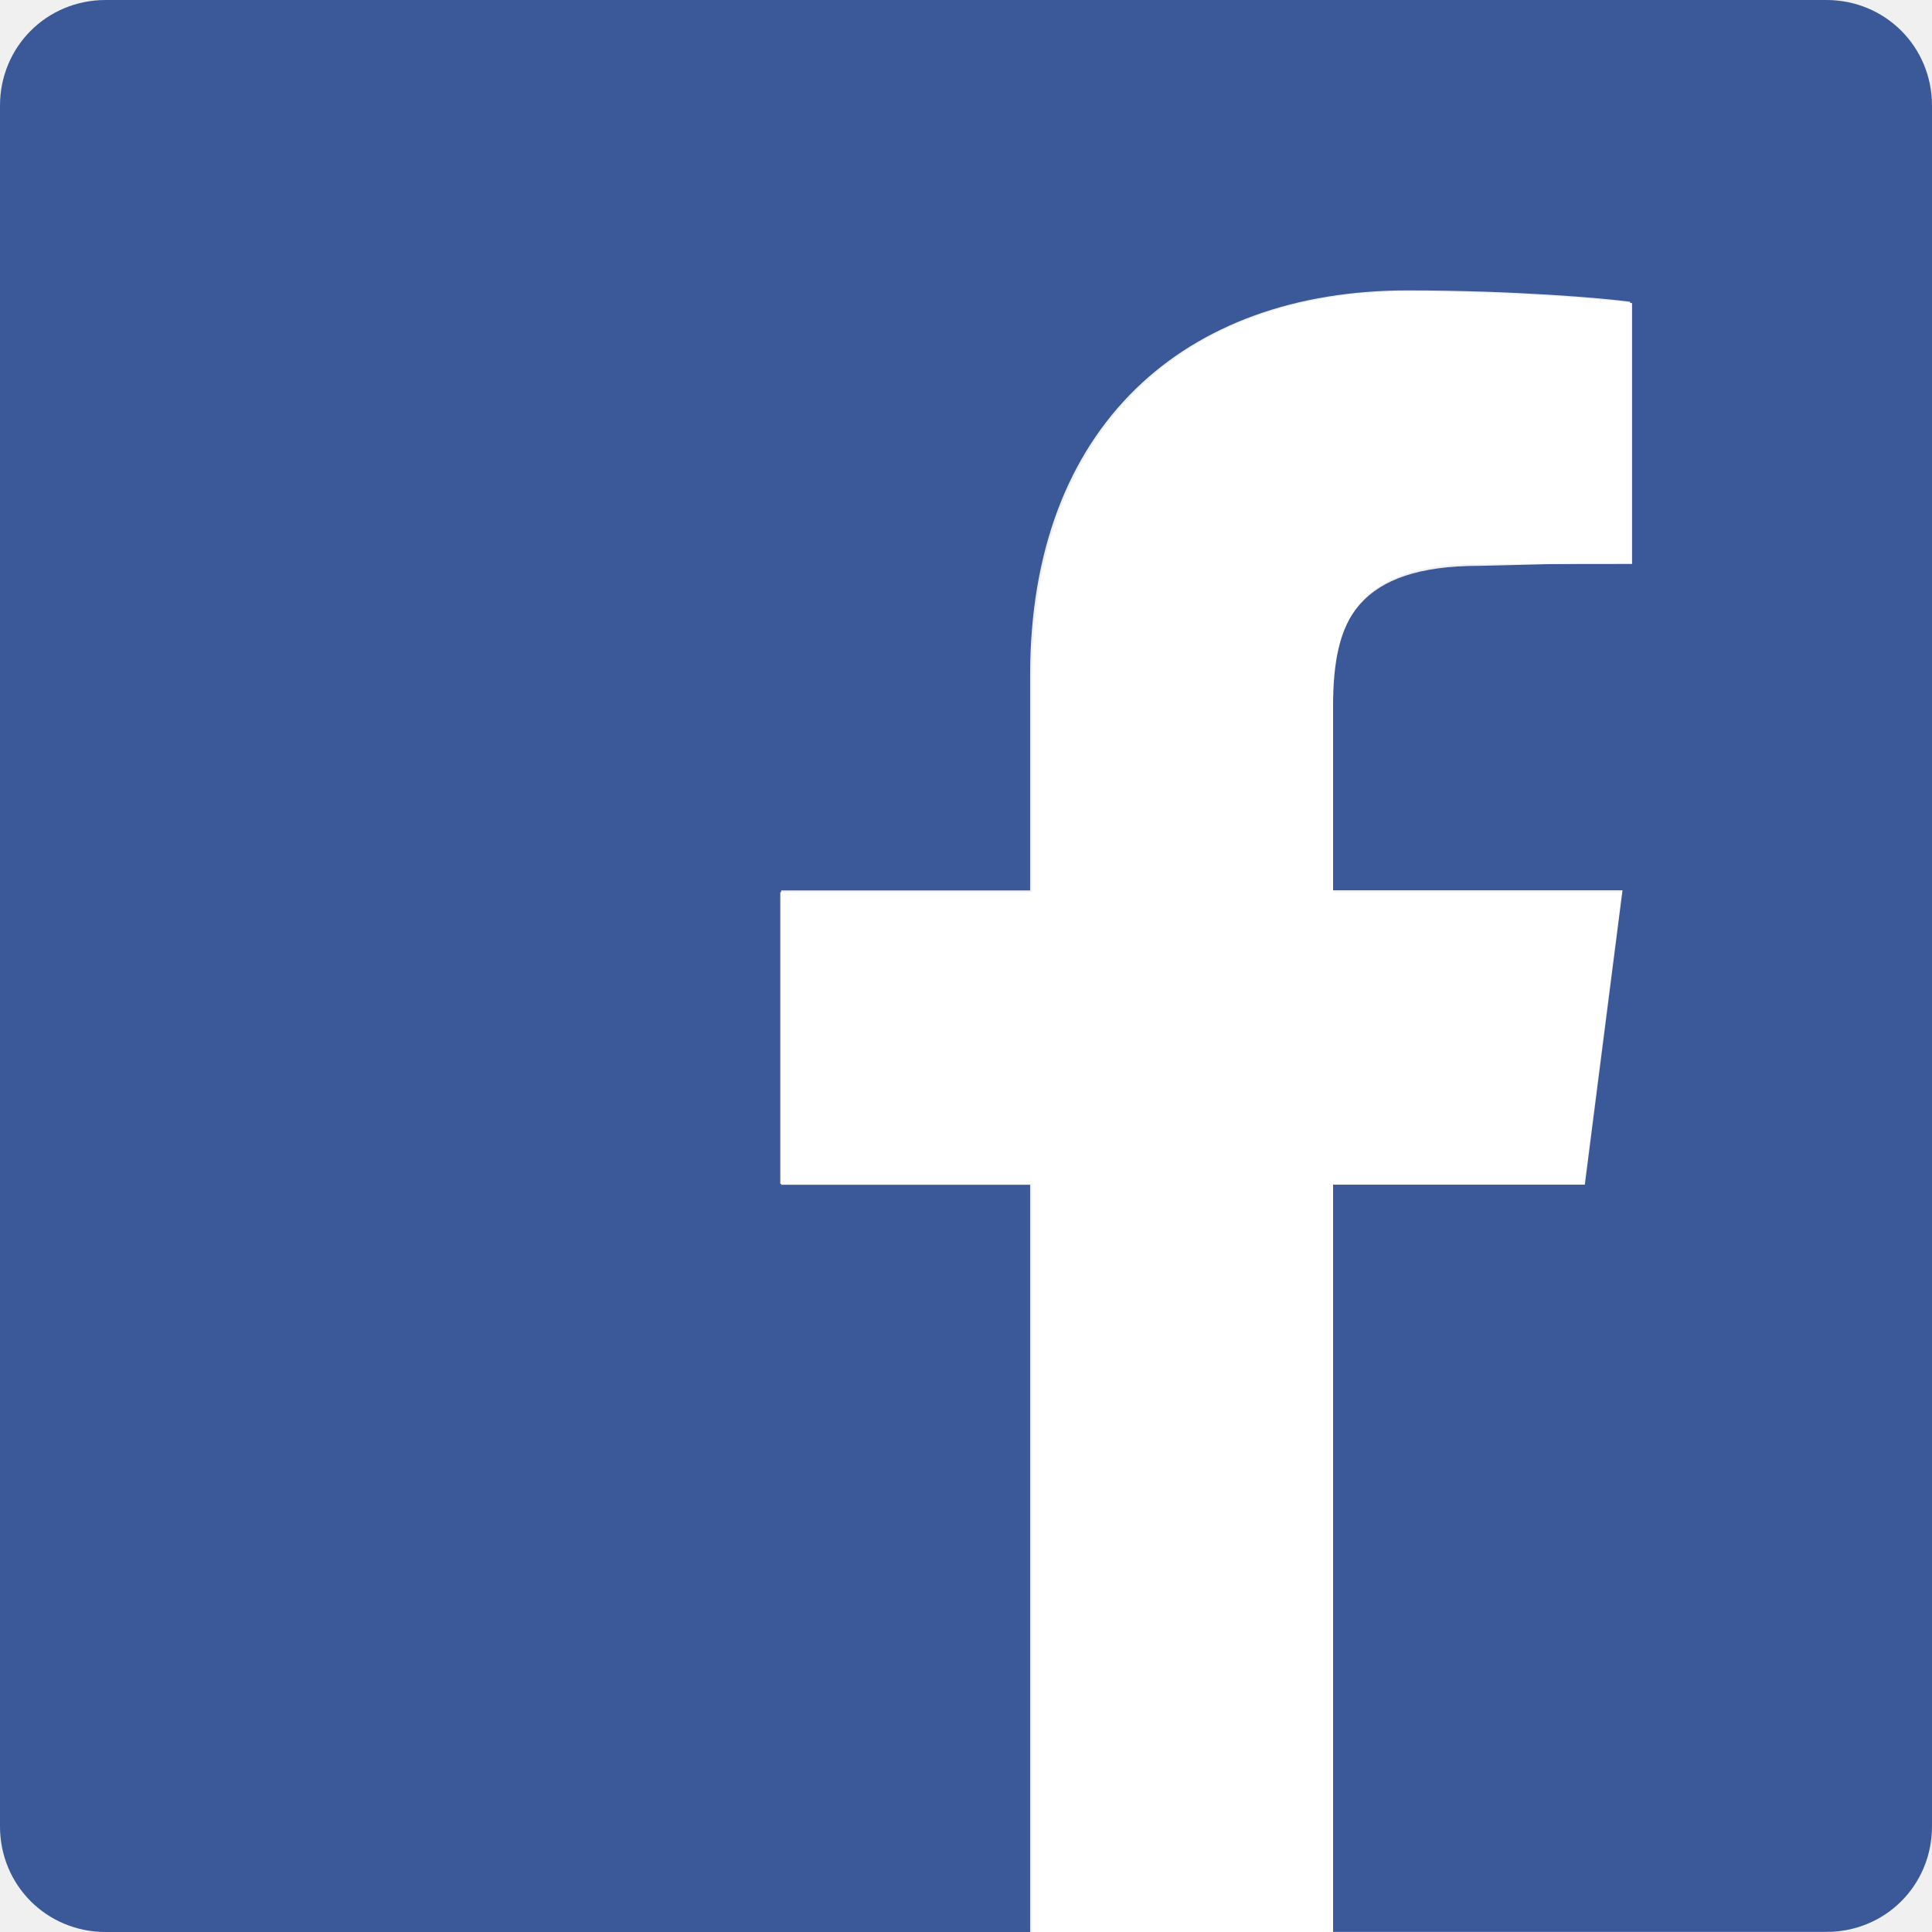
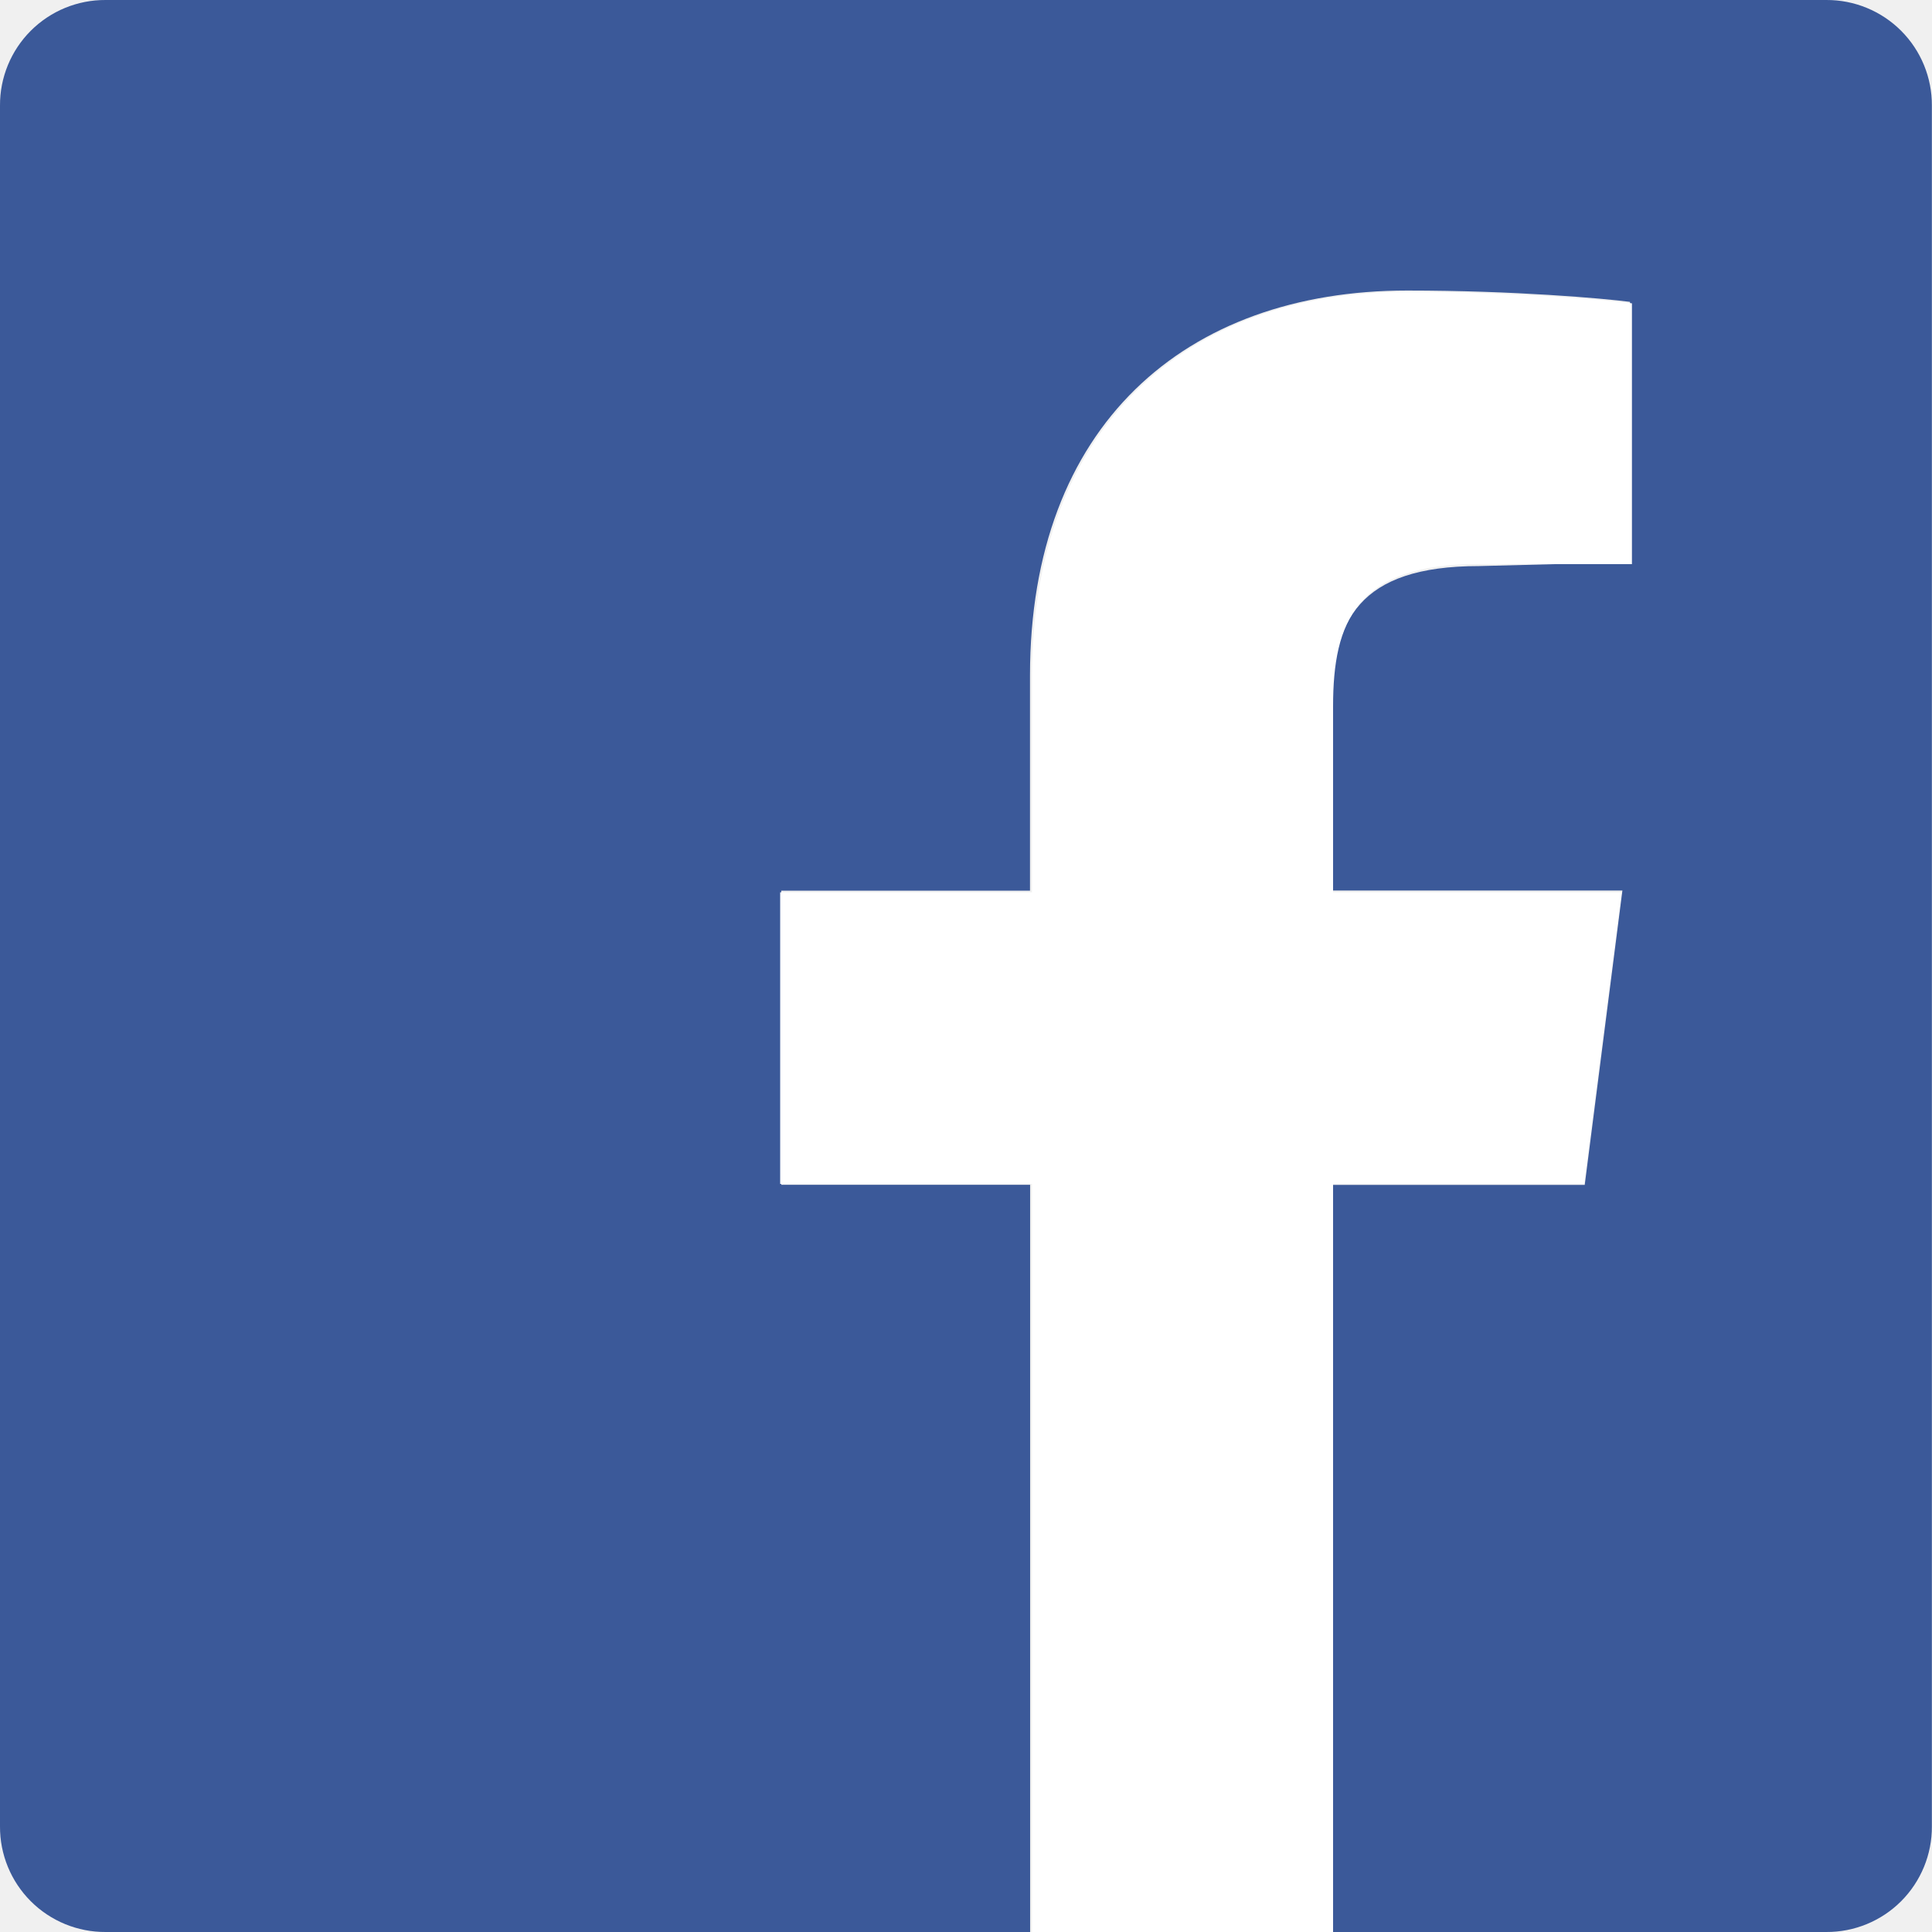
<svg xmlns="http://www.w3.org/2000/svg" class="icon icon-facebook" width="32" height="32" viewBox="0 0 16 16">
-   <path class="background" fill="#3b5999" d="M 0.875,0 C 0.387,0 0,0.387 0,0.875 l 0,14.25 C 0,15.613 0.387,16 0.875,16 l 7.656,0 0,-6.188 -2.062,0 0,-2.438 2.062,0 0,-1.781 c 0,-2.067 1.281,-3.188 3.125,-3.188 0.883,0 1.623,0.064 1.844,0.094 l 0,2.156 -1.25,0.031 c -1.003,0 -1.219,0.457 -1.219,1.156 l 0,1.531 2.406,0 -0.312,2.438 -2.094,0 0,6.188 4.094,0 C 15.613,16 16,15.613 16,15.125 L 16,0.875 C 16,0.387 15.613,0 15.125,0 L 0.875,0 z" />
-   <path class="foreground" fill="white" d="m 11.04,16 v -6.196 h 2.08 l 0.311,-2.415 h -2.391 v -1.542 c 0,-0.699 0.194,-1.176 1.197,-1.176 l 1.279,-5.6e-4 v -2.16 c -0.221,-0.029 -0.98,-0.095 -1.863,-0.095 -1.844,0 -3.106,1.125 -3.106,3.192 v 1.781 h -2.085 v 2.415 h 2.085 v 6.196 H 11.04 z" />
+   <path class="background" fill="#3b5999" d="M.875 0A.87.87 0 0 0 0 .875v14.25A.87.87 0 0 0 .875 16h7.656V9.812H6.47V7.376H8.53V5.594c0-2.067 1.282-3.188 3.125-3.188.883 0 1.623.065 1.844.094v2.156l-1.25.032c-1.003 0-1.219.457-1.219 1.156v1.531h2.406l-.312 2.438h-2.094V16h4.094a.87.87 0 0 0 .875-.875V.875A.87.87 0 0 0 15.125 0H.875z" />
+   <path class="foreground" fill="#fff" d="M11.04 16V9.804h2.08l.31-2.415h-2.39V5.848c0-.7.194-1.176 1.196-1.176h1.279v-2.16c-.221-.03-.98-.095-1.863-.095-1.844 0-3.106 1.125-3.106 3.191V7.39H6.461v2.415h2.085V16h2.494z" />
</svg>
